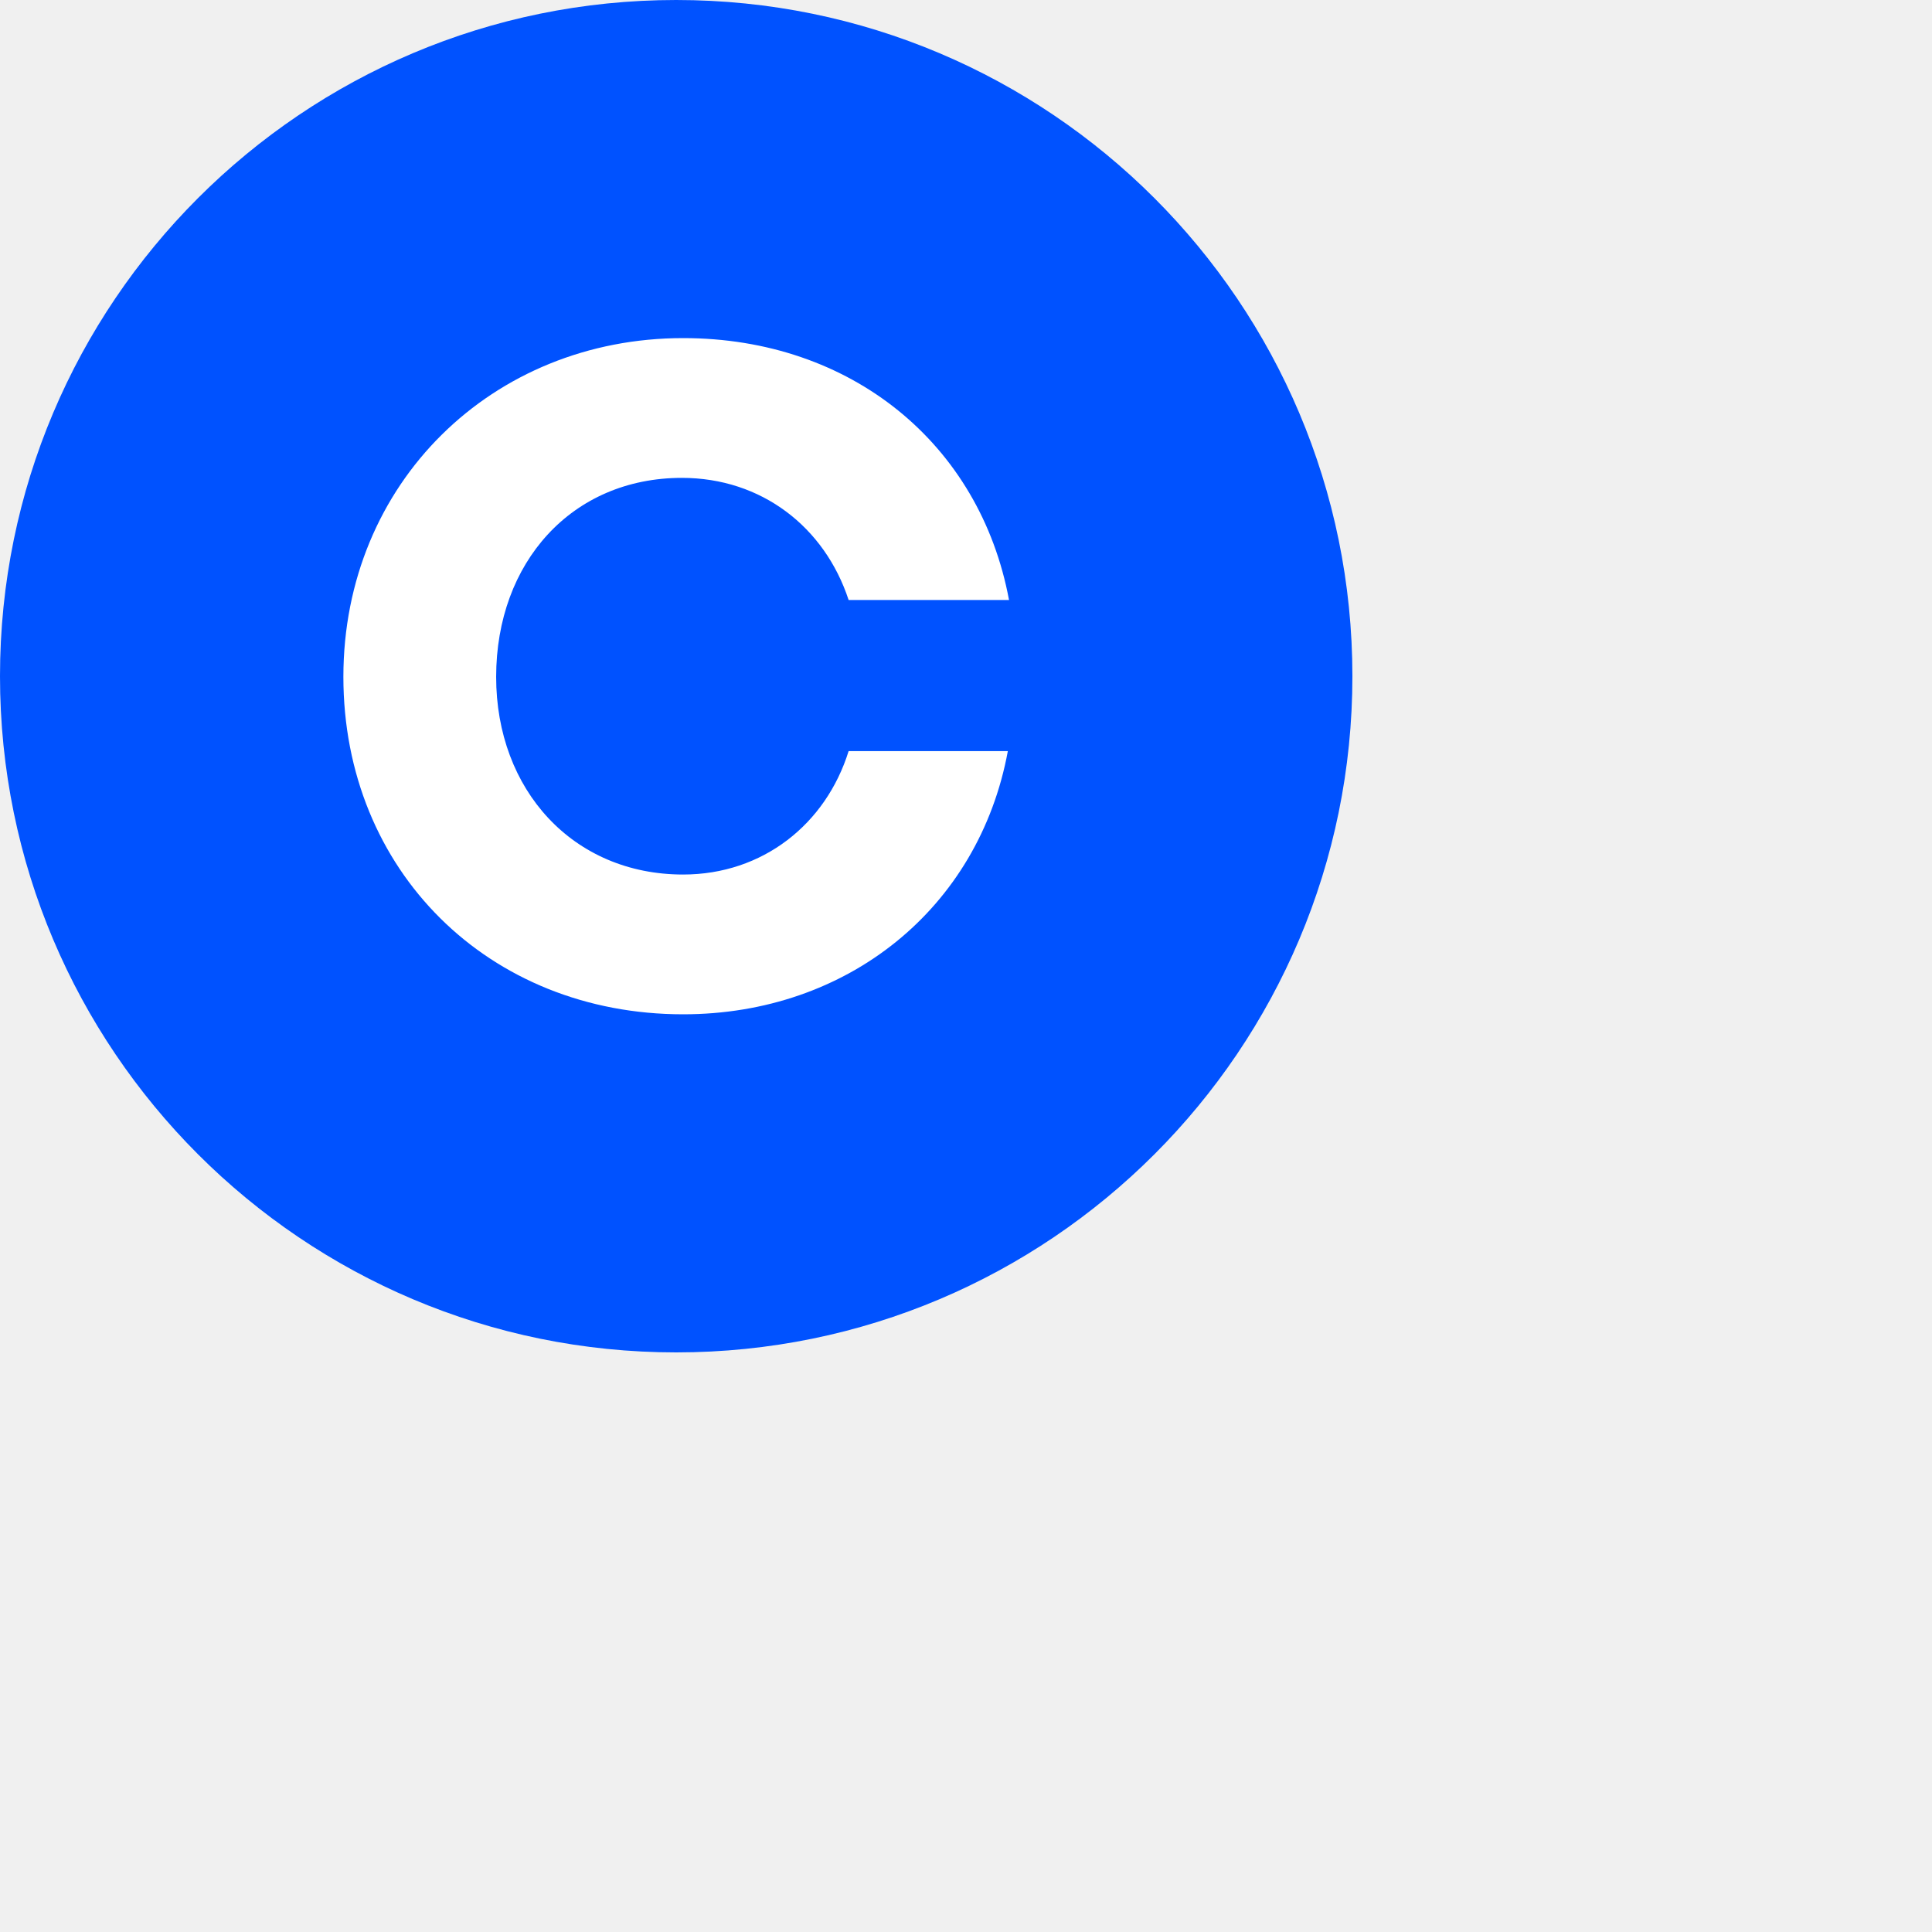
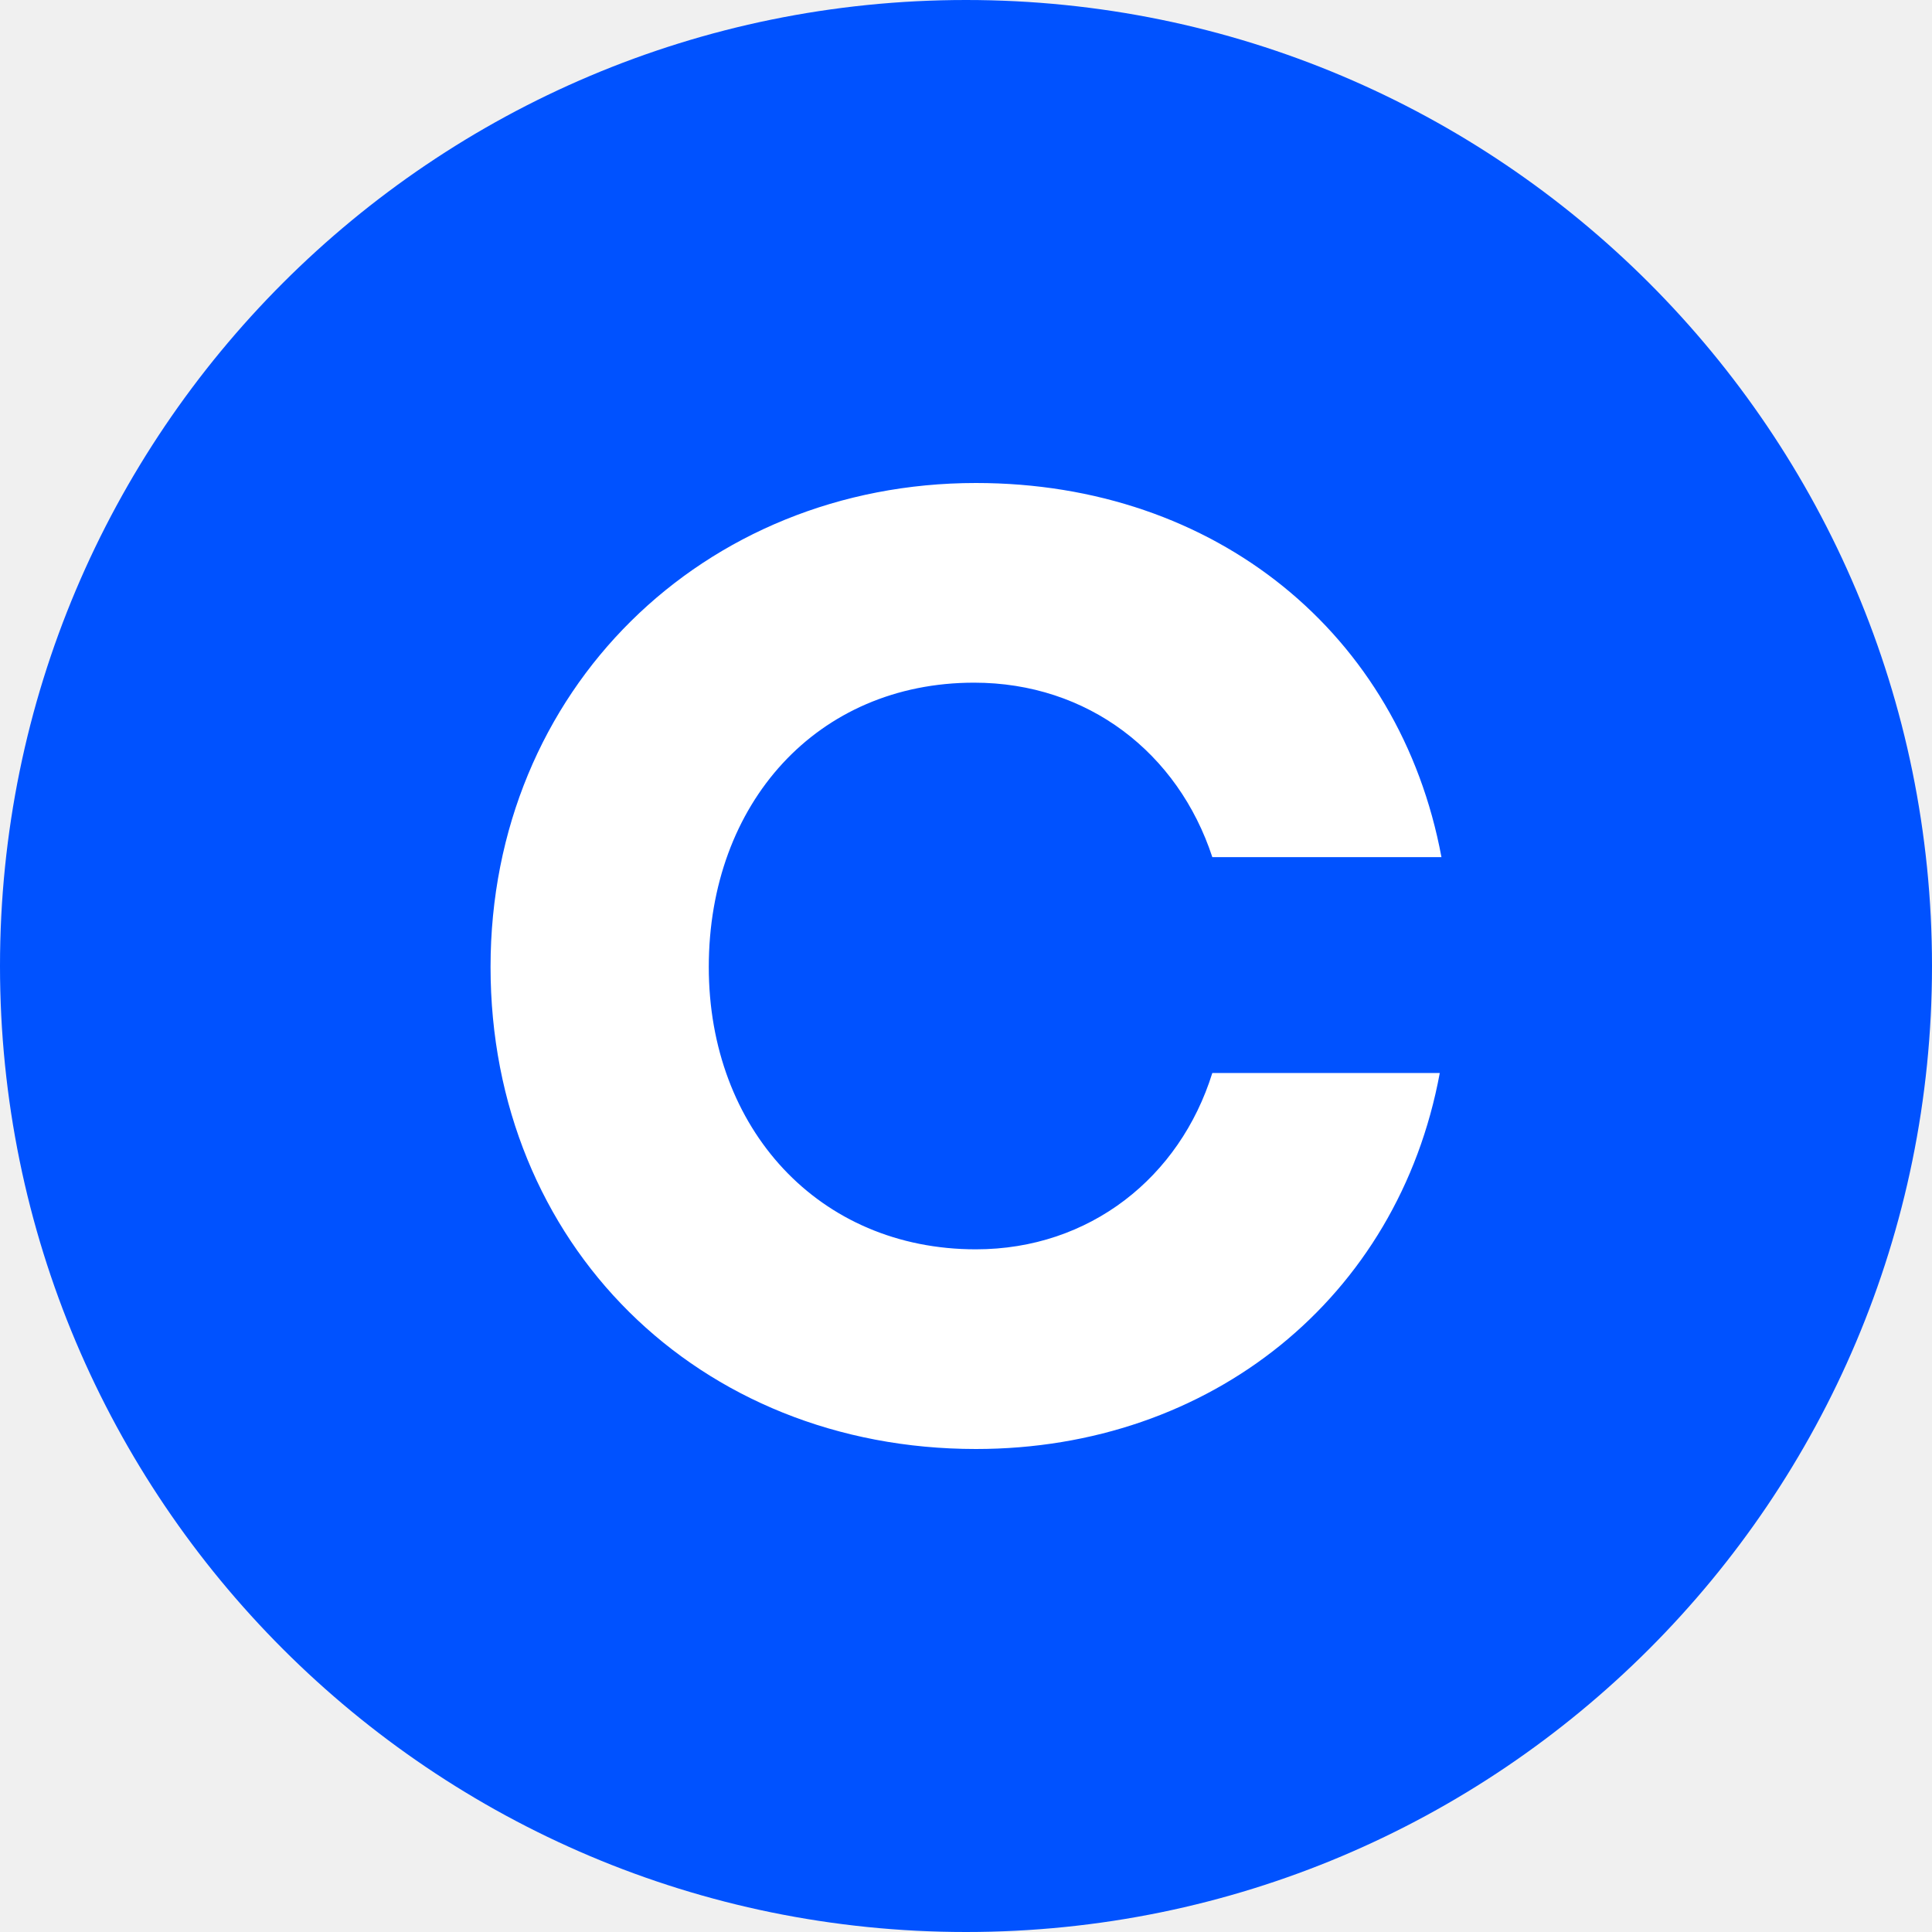
<svg xmlns="http://www.w3.org/2000/svg" width="800px" height="800px" viewBox="0 0 1024 1024">
-   <g transform="scale(0.7)" transform-origin="center">
-     <circle cx="512" cy="512" r="512" style="fill:#0052ff" />
-     <path d="M516.3 361.83c60.28 0 108.1 37.18 126.26 92.47H764C742 336.09 644.47 256 517.27 256 372.82 256 260 365.65 260 512.49S370 768 517.27 768c124.35 0 223.82-80.09 245.84-199.28H642.55c-17.22 55.3-65 93.45-125.32 93.45-83.23 0-141.56-63.89-141.56-149.68.04-86.77 57.43-150.66 140.63-150.66z" style="fill:#fff" />
-   </g>
+   <circle cx="512" cy="512" r="512" style="fill:#0052ff" />
+   <path d="M516.3 361.83c60.28 0 108.1 37.18 126.26 92.47H764C742 336.09 644.47 256 517.27 256 372.82 256 260 365.65 260 512.49S370 768 517.27 768c124.35 0 223.82-80.09 245.84-199.28H642.55c-17.22 55.3-65 93.45-125.32 93.45-83.23 0-141.56-63.89-141.56-149.68.04-86.77 57.43-150.66 140.63-150.66z" style="fill:#fff" />
</svg>
